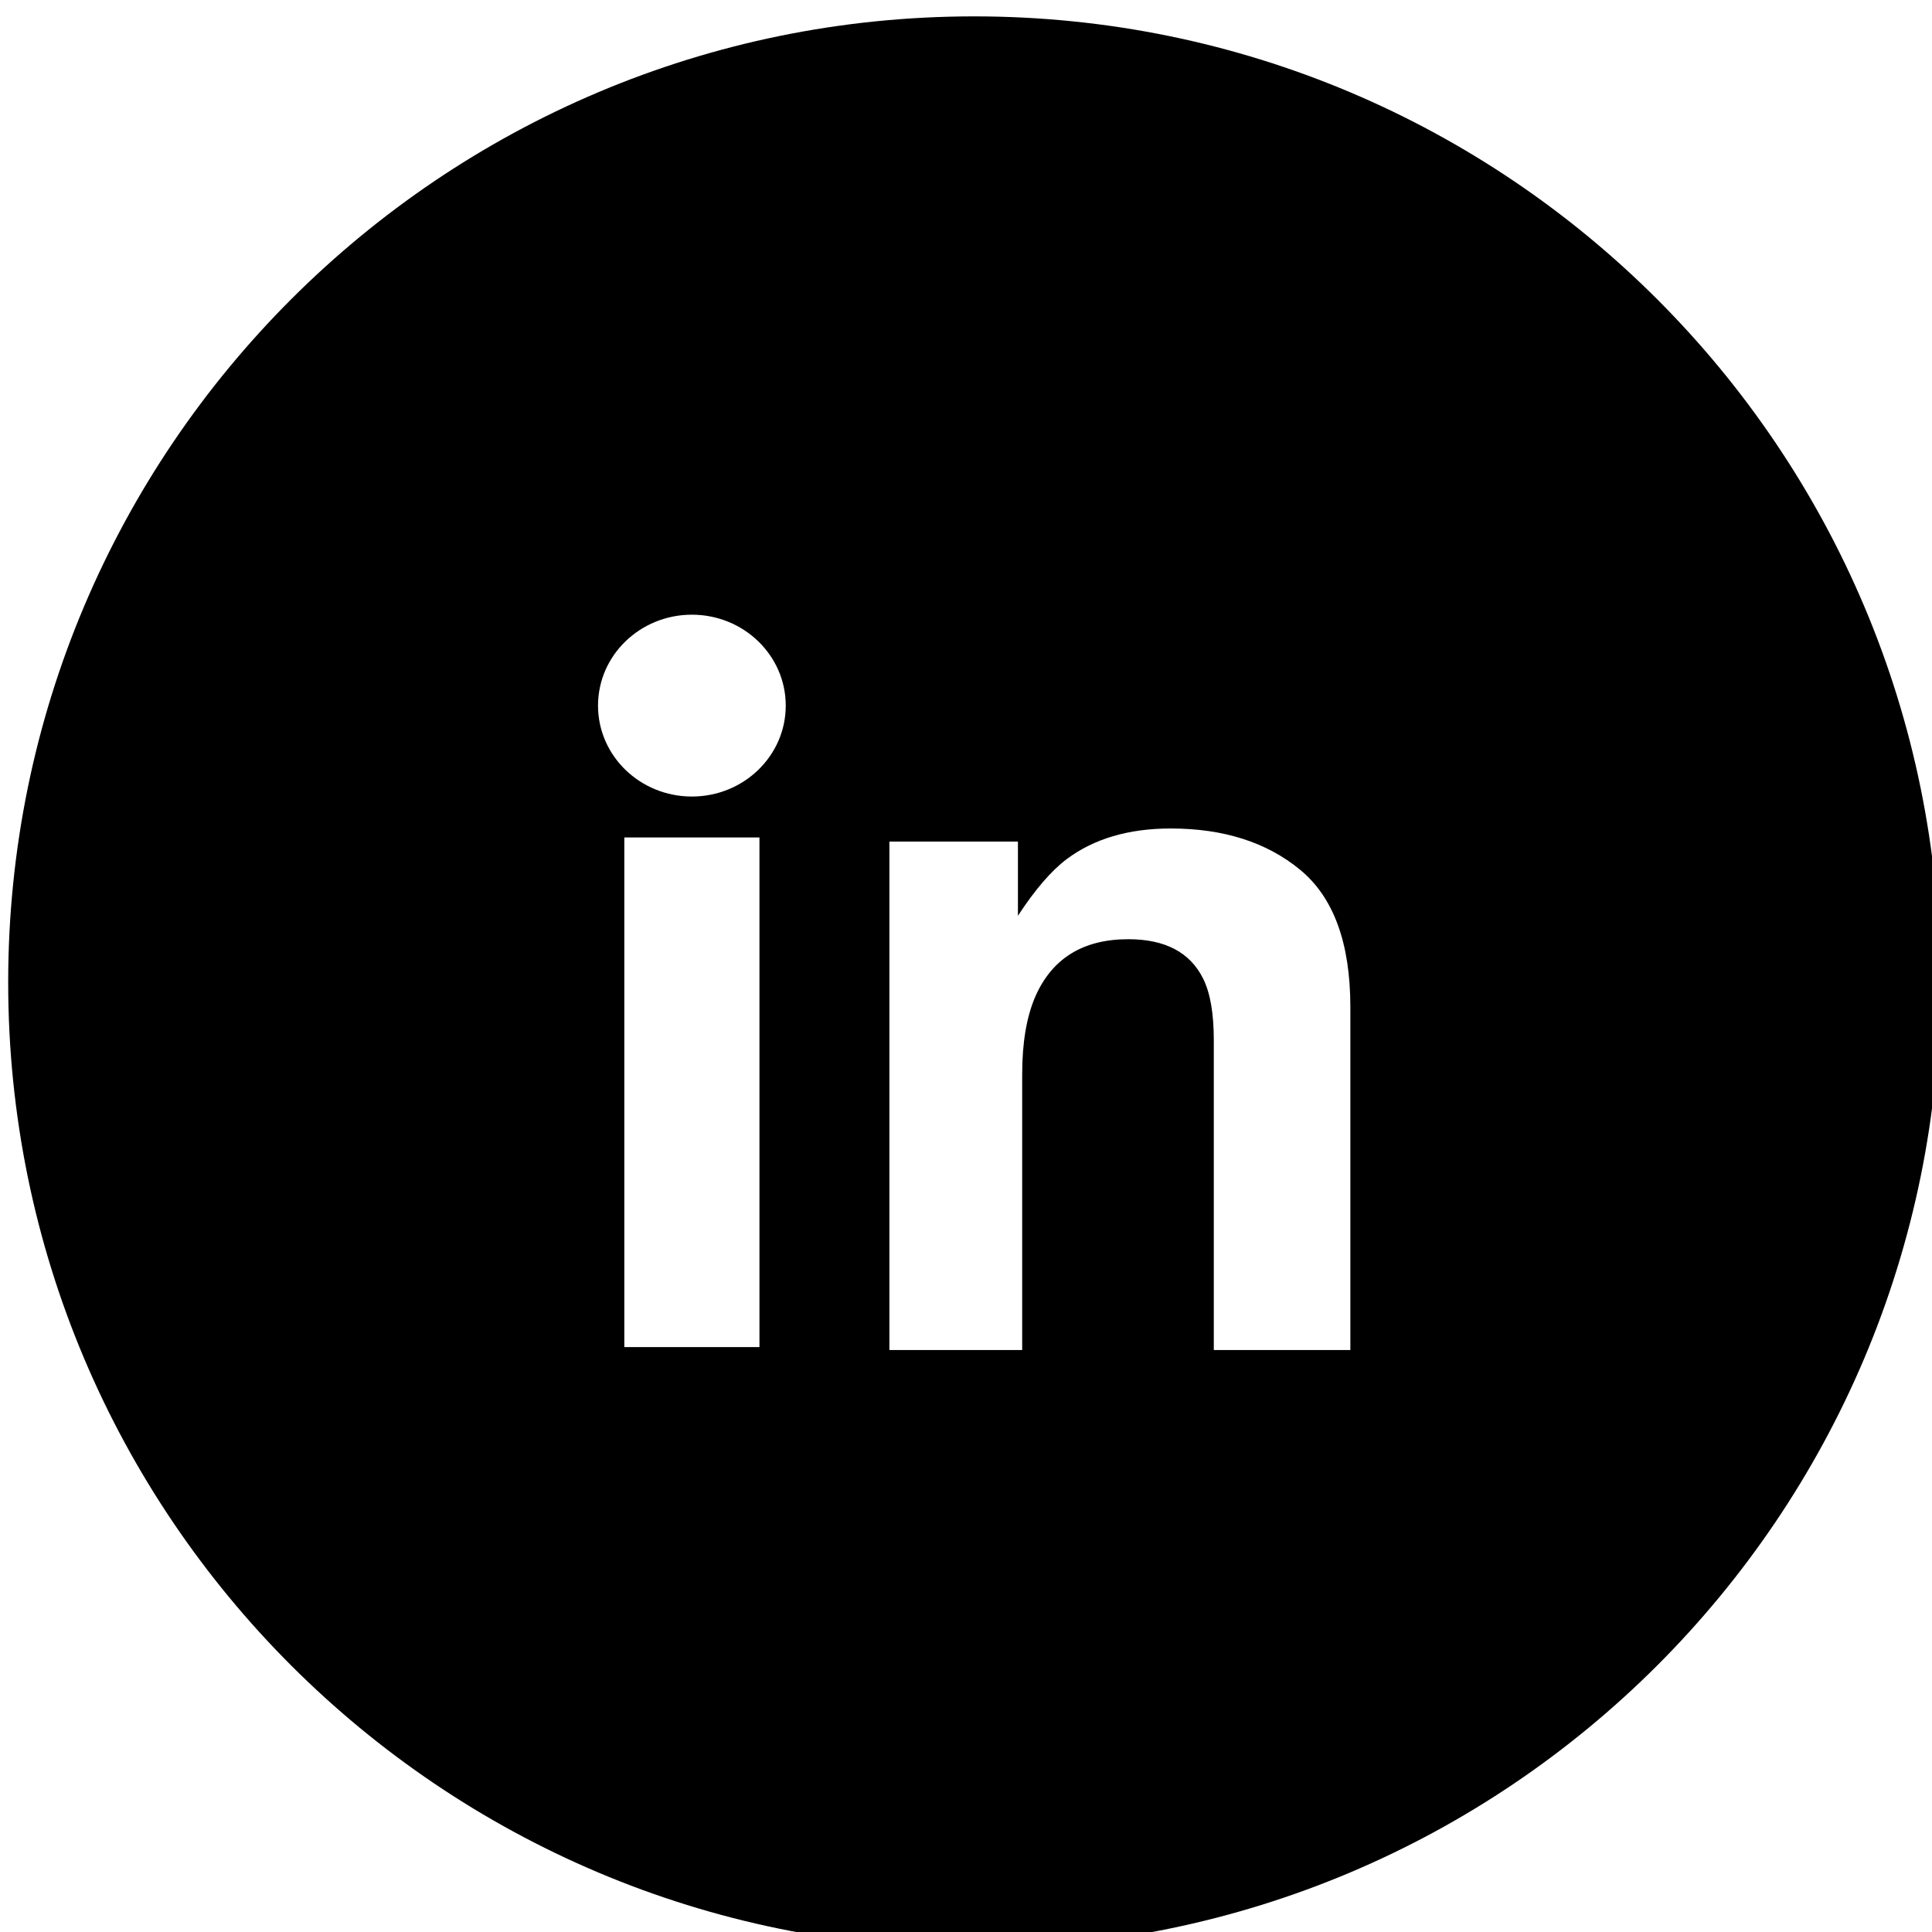
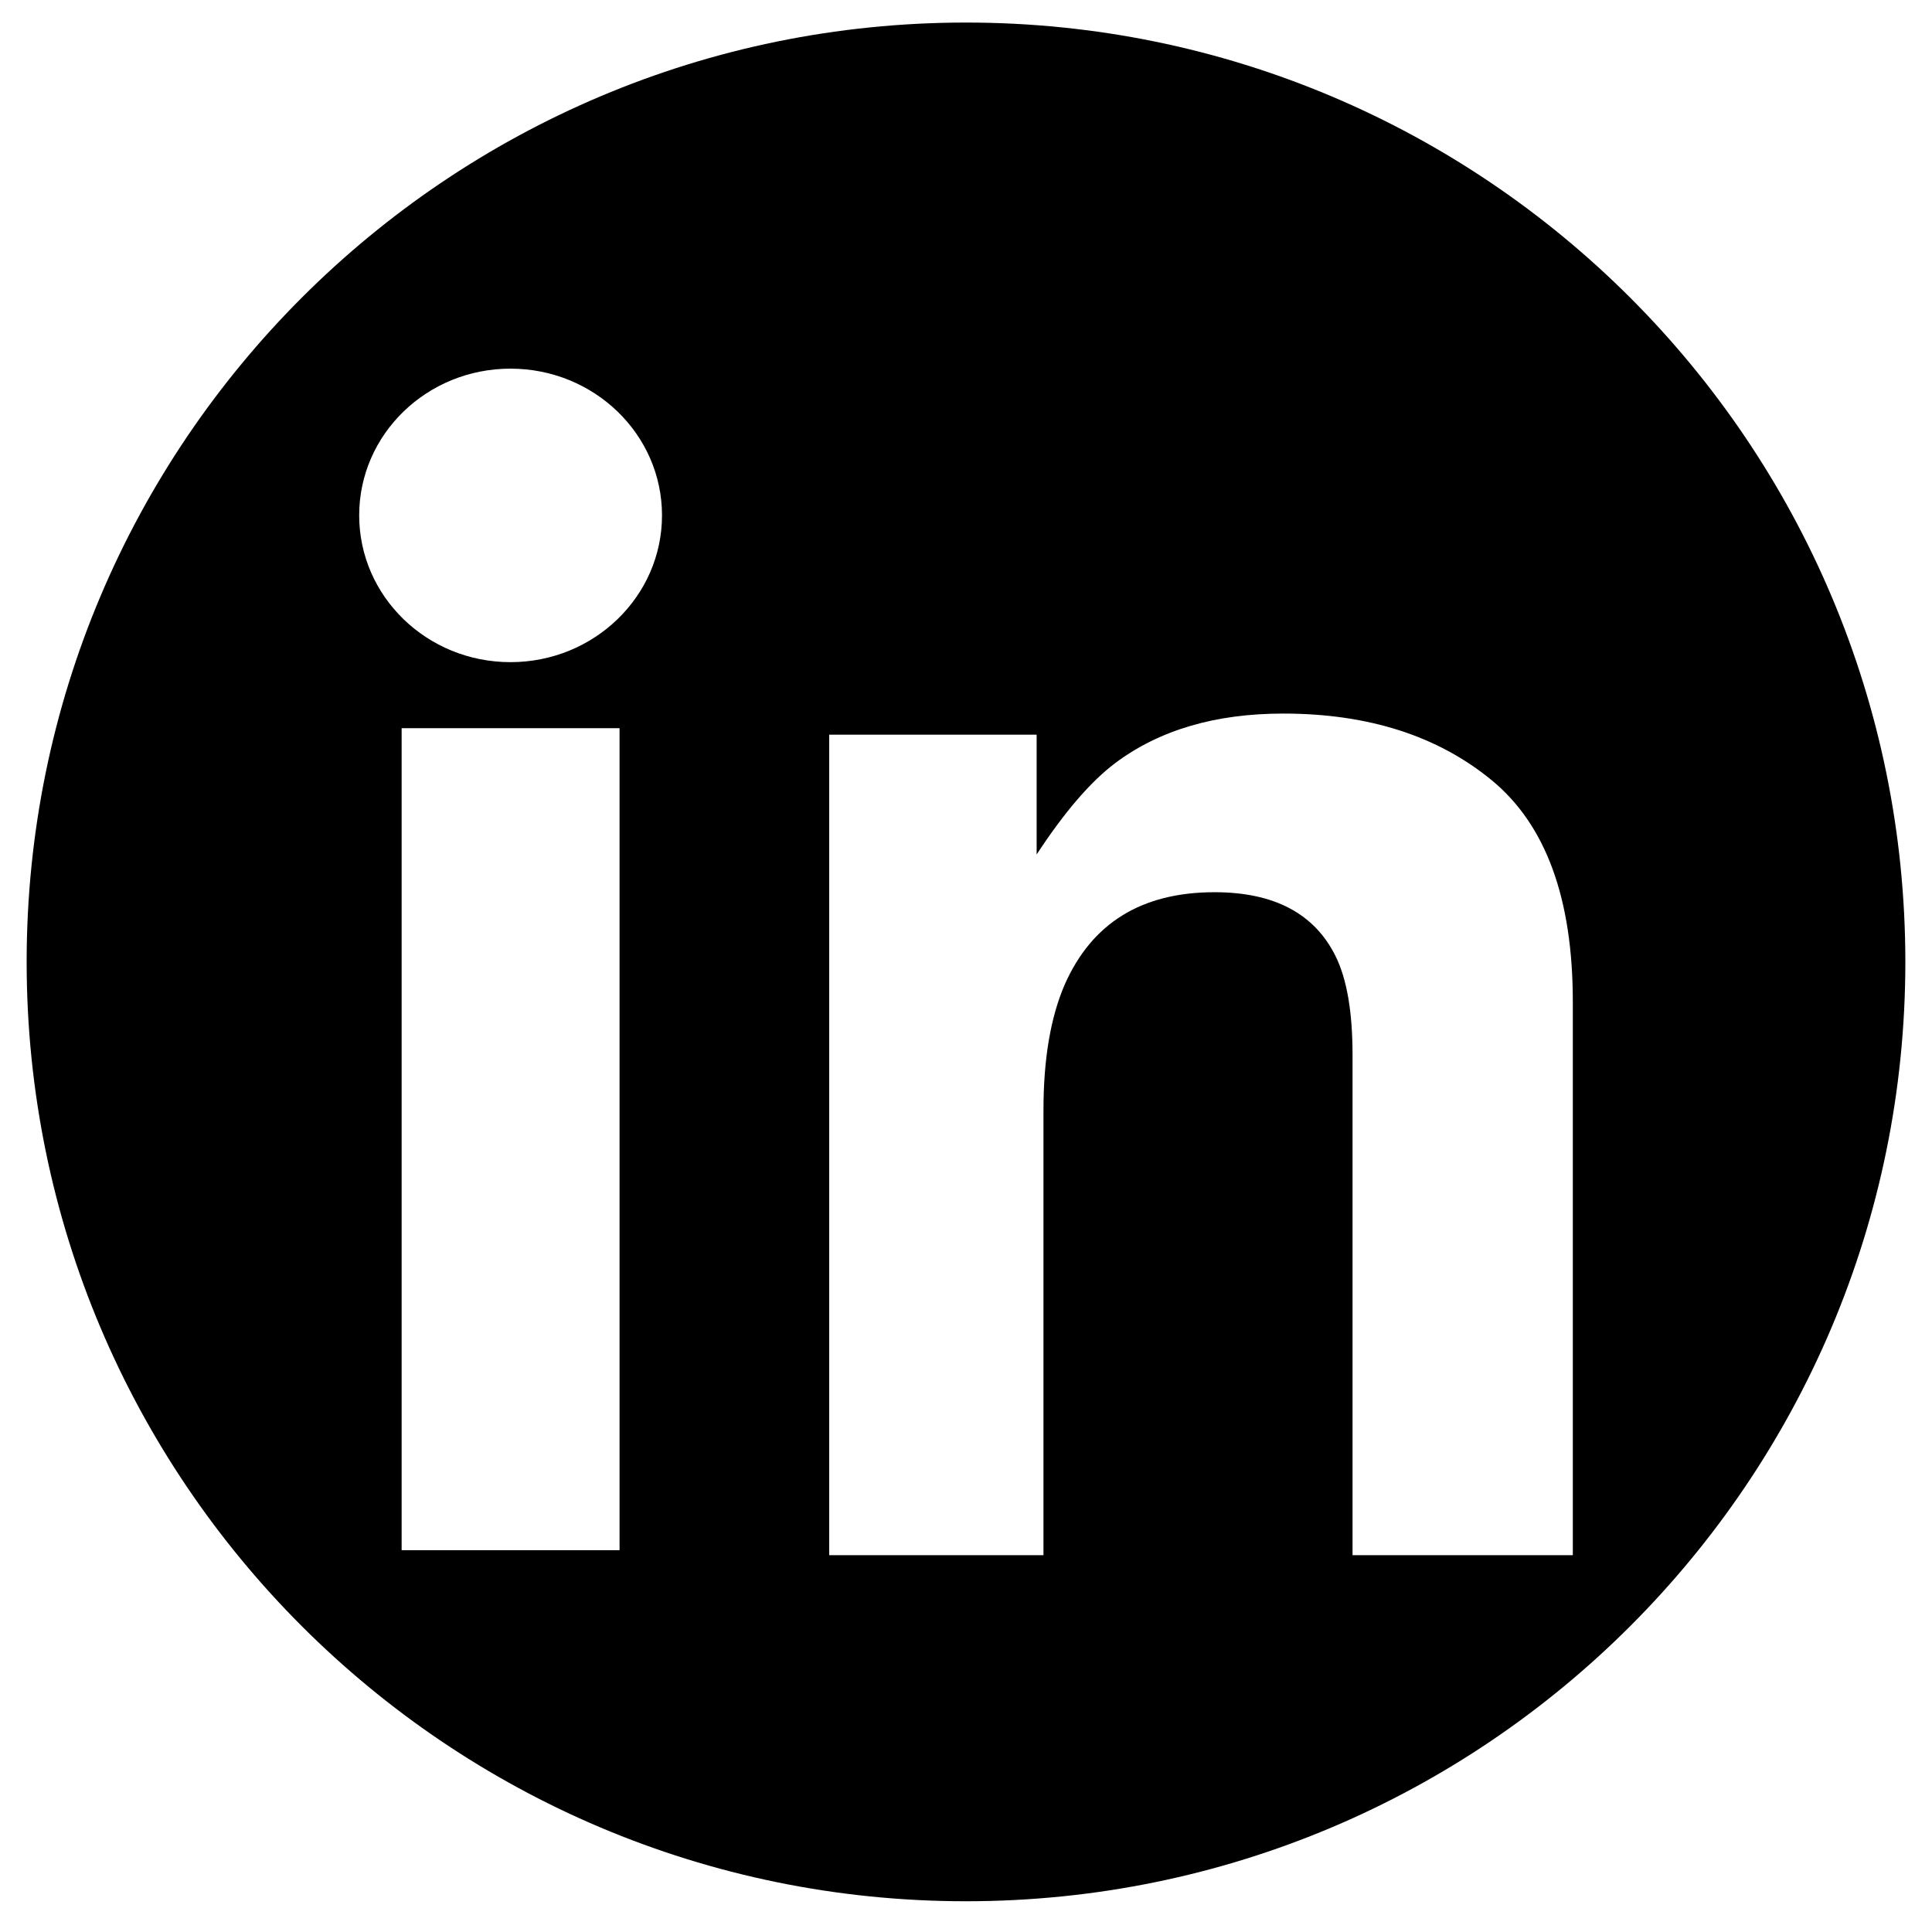
<svg xmlns="http://www.w3.org/2000/svg" xmlns:ns1="http://inkpad.envoza.com/svg_extensions" height="512pt" width="512pt" version="1.1" viewBox="0,0,512,512" id="svg2">
  <defs id="defs8" />
-   <g ns1:layerName="Layer 2" id="Layer 2" transform="translate(2.169496,4.338981)">
-     <path id="path4237" d="M 256,0 C 114.615,0 0,114.615 0,256 0,397.385 114.615,512 256,512 397.385,512 512,397.385 512,256 512,114.615 397.385,0 256,0 Z m -74.812,158.562 c 13.735,0 24.874,10.783 24.874,24.094 0,13.311 -11.139,24.094 -24.874,24.094 -13.736,0 -24.875,-10.783 -24.876,-24.094 0,-13.311 11.14,-24.093 24.876,-24.094 z m 126.906,56.657 c 13.957,0 25.403,3.628 34.281,10.937 8.878,7.309 13.313,19.444 13.313,36.375 l 0,90.907 -36.188,0 0,-82.126 c 0,-7.102 -0.944,-12.544 -2.844,-16.343 -3.469,-6.938 -10.067,-10.407 -19.812,-10.407 -11.976,0 -20.197,5.061 -24.656,15.219 -2.313,5.369 -3.469,12.221 -3.469,20.563 l 0,73.094 -35.188,0 0,-134.75 34.063,0 0,19.656 c 4.542,-6.938 8.828,-11.913 12.875,-14.969 7.268,-5.451 16.475,-8.156 27.625,-8.156 z m -144.813,2.375 35.813,0 0,135.062 -35.813,0 0,-135.062 z" style="opacity:1;fill:#000000" />
+   <g ns1:layerName="Layer 1" id="Layer 1" transform="matrix(1.028769,0,0,1.028769,-10.17145,-29.05959)">
+     <g id="g3773" transform="matrix(1.042684,0,0,1.002284,-9.352057,20.6661)">
+       <g ns1:layerName="Layer 2" id="Layer 2" style="fill:#000000" />
+       <g ns1:layerName="Layer 3" id="Layer 3" style="fill:#000000" />
+       <g ns1:layerName="Layer 2" id="Layer 2-8" transform="matrix(0.9322439,0,0,0.9698204,18.92314,-5.410882)">
+         <g ns1:layerName="Layer 2" id="Layer 2-82" transform="translate(-0.5061832,12.29322)">
+           <path id="path4523" d="M 256,7.062 C 118.515,7.062 7.062,118.515 7.062,256 7.062,393.485 118.515,504.938 256,504.938 393.485,504.937 504.938,393.485 504.938,256 504.937,118.515 393.485,7.062 256,7.062 Z M 135.281,98.781 c 22.159,0 40.156,17.401 40.157,38.875 0,21.475 -17.998,38.907 -40.157,38.906 -22.159,0 -40.093,-17.432 -40.093,-38.906 0,-21.474 17.934,-38.875 40.093,-38.875 z m 204.781,91.407 c 22.518,0 40.958,5.895 55.282,17.687 14.323,11.792 21.468,31.342 21.468,58.656 l 0,146.688 -58.374,0 0,-132.531 c 0,-11.459 -1.499,-20.215 -4.563,-26.344 -5.596,-11.192 -16.278,-16.813 -32,-16.813 -19.32,0 -32.555,8.174 -39.75,24.563 -3.731,8.66 -5.594,19.73 -5.594,33.187 l 0,117.938 -56.781,0 0,-217.438 54.969,0 0,31.75 c 7.328,-11.192 14.252,-19.257 20.781,-24.187 11.725,-8.794 26.575,-13.157 44.562,-13.156 z m -233.624,3.874 57.75,0 0,217.844 -57.75,0 0,-217.844 z" style="opacity:1;fill:#000000" />
+         </g>
+       </g>
+     </g>
  </g>
</svg>
